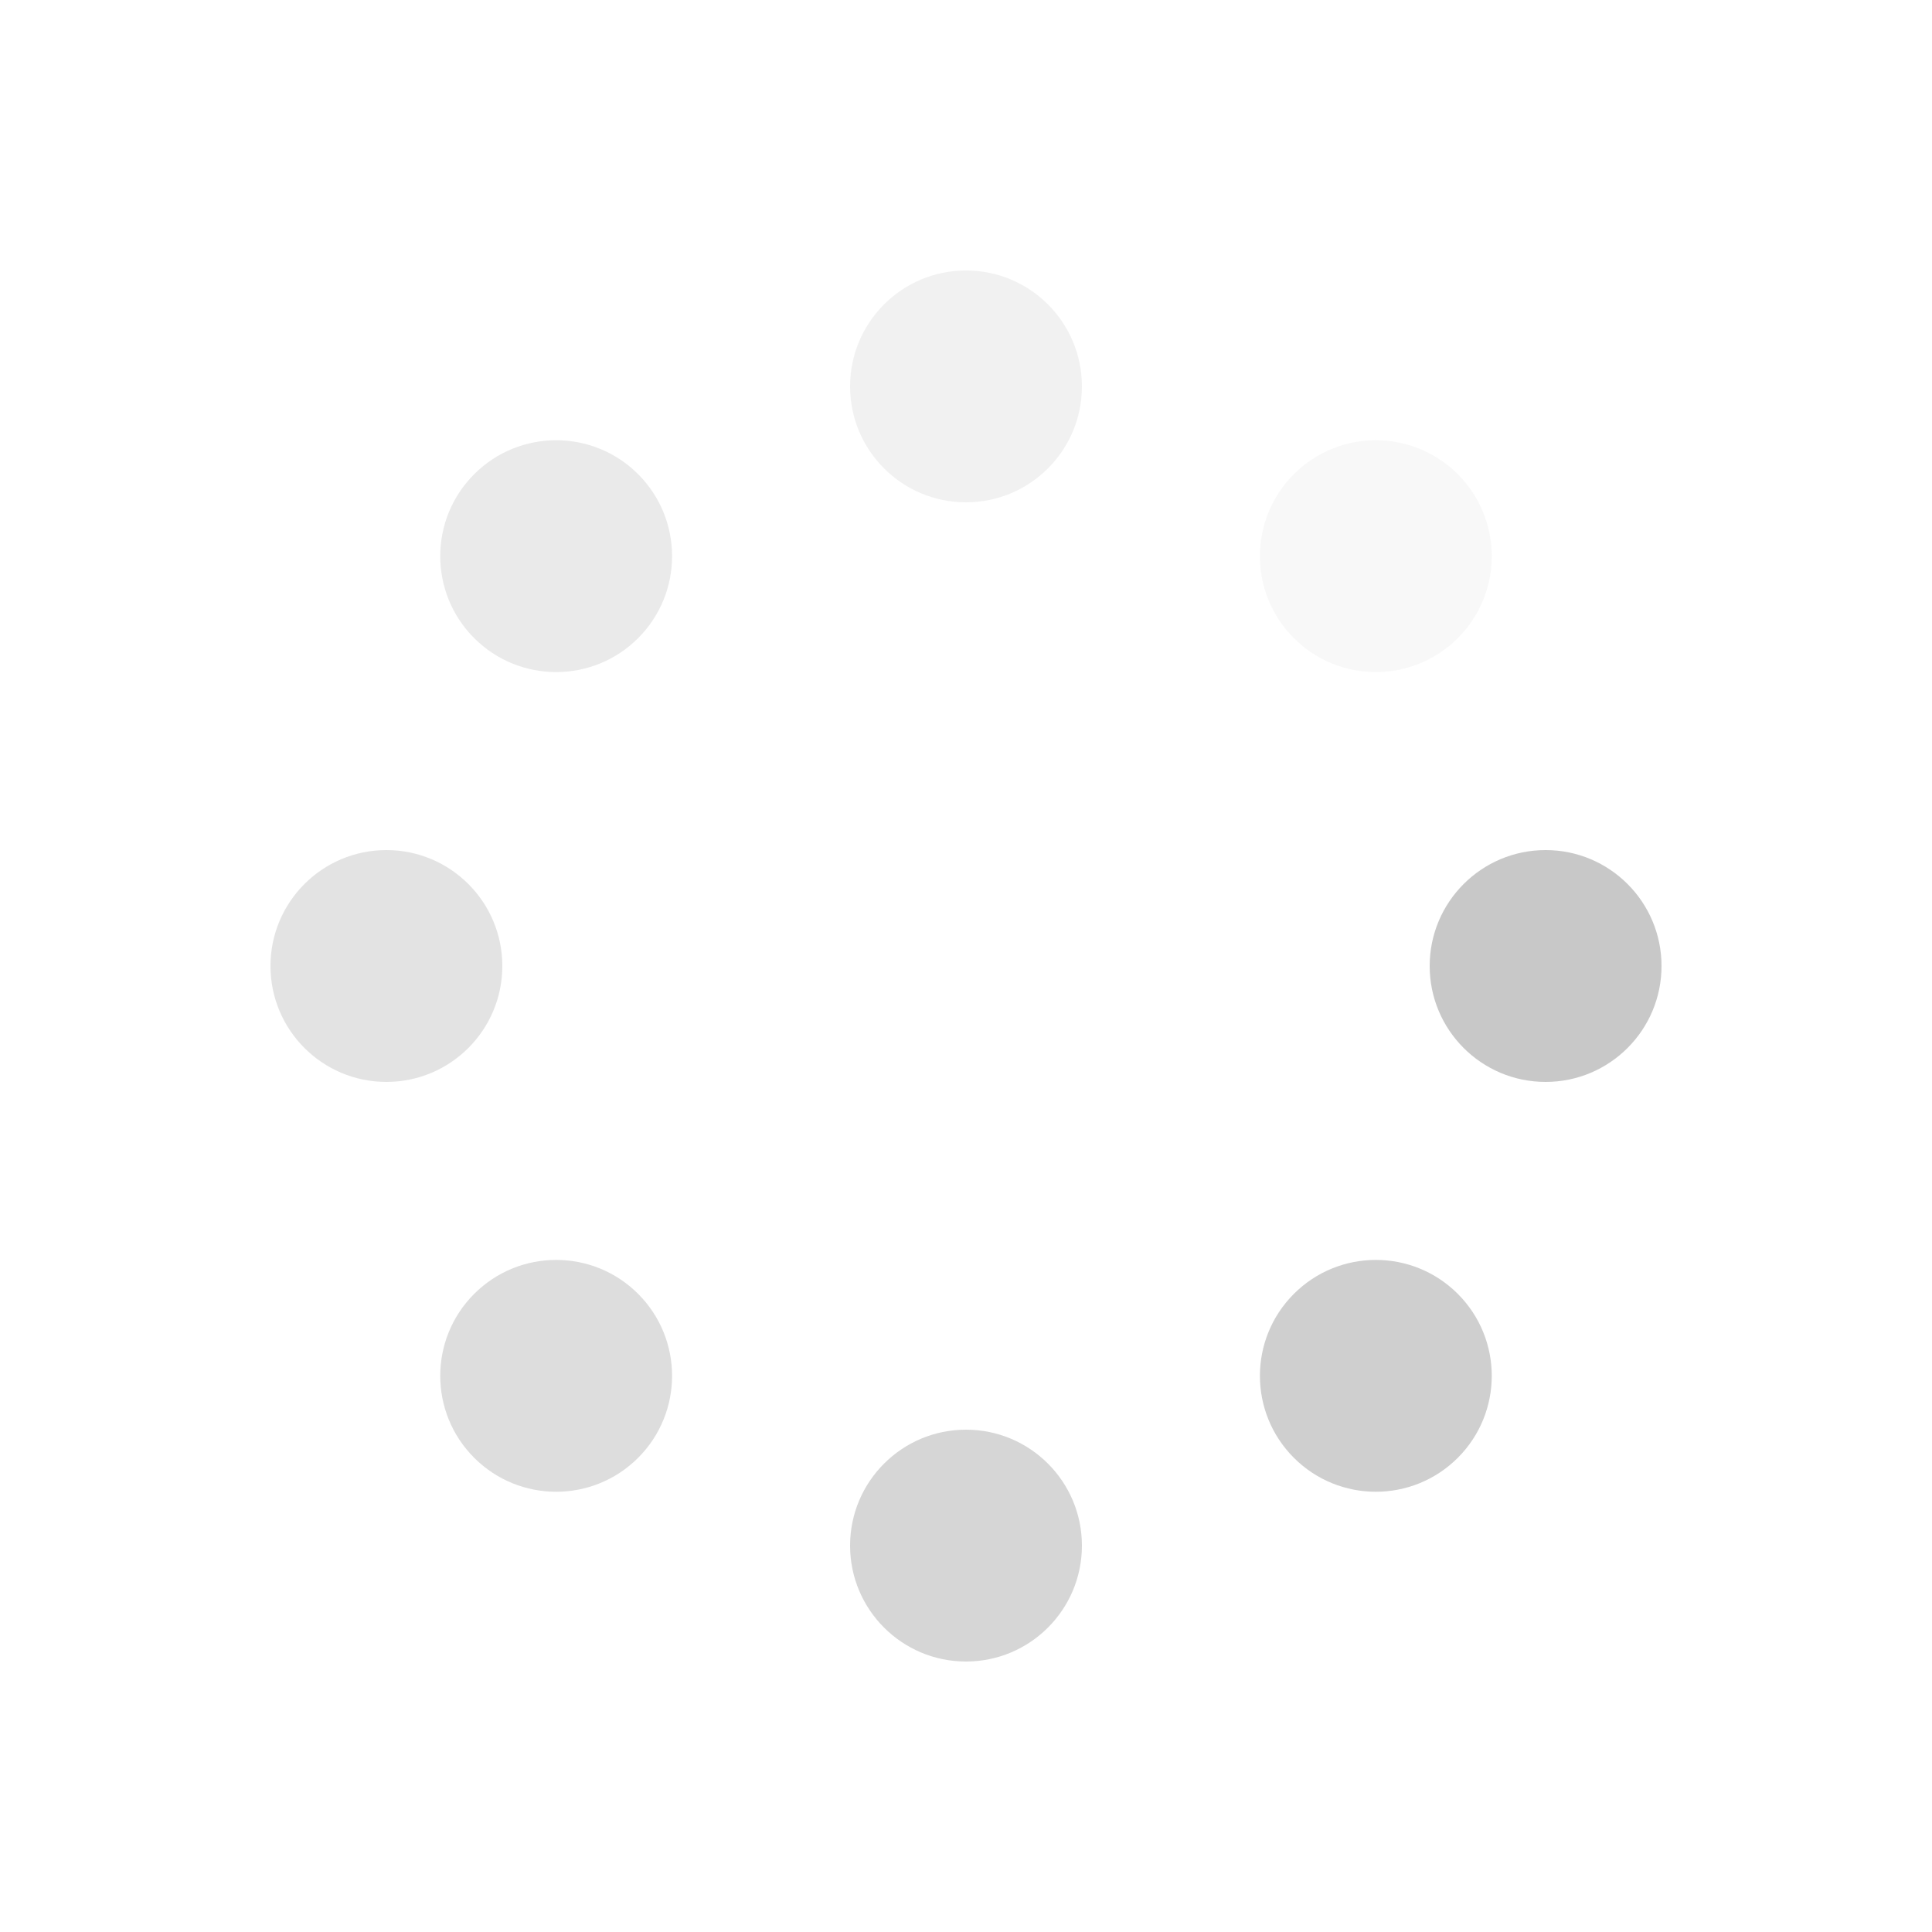
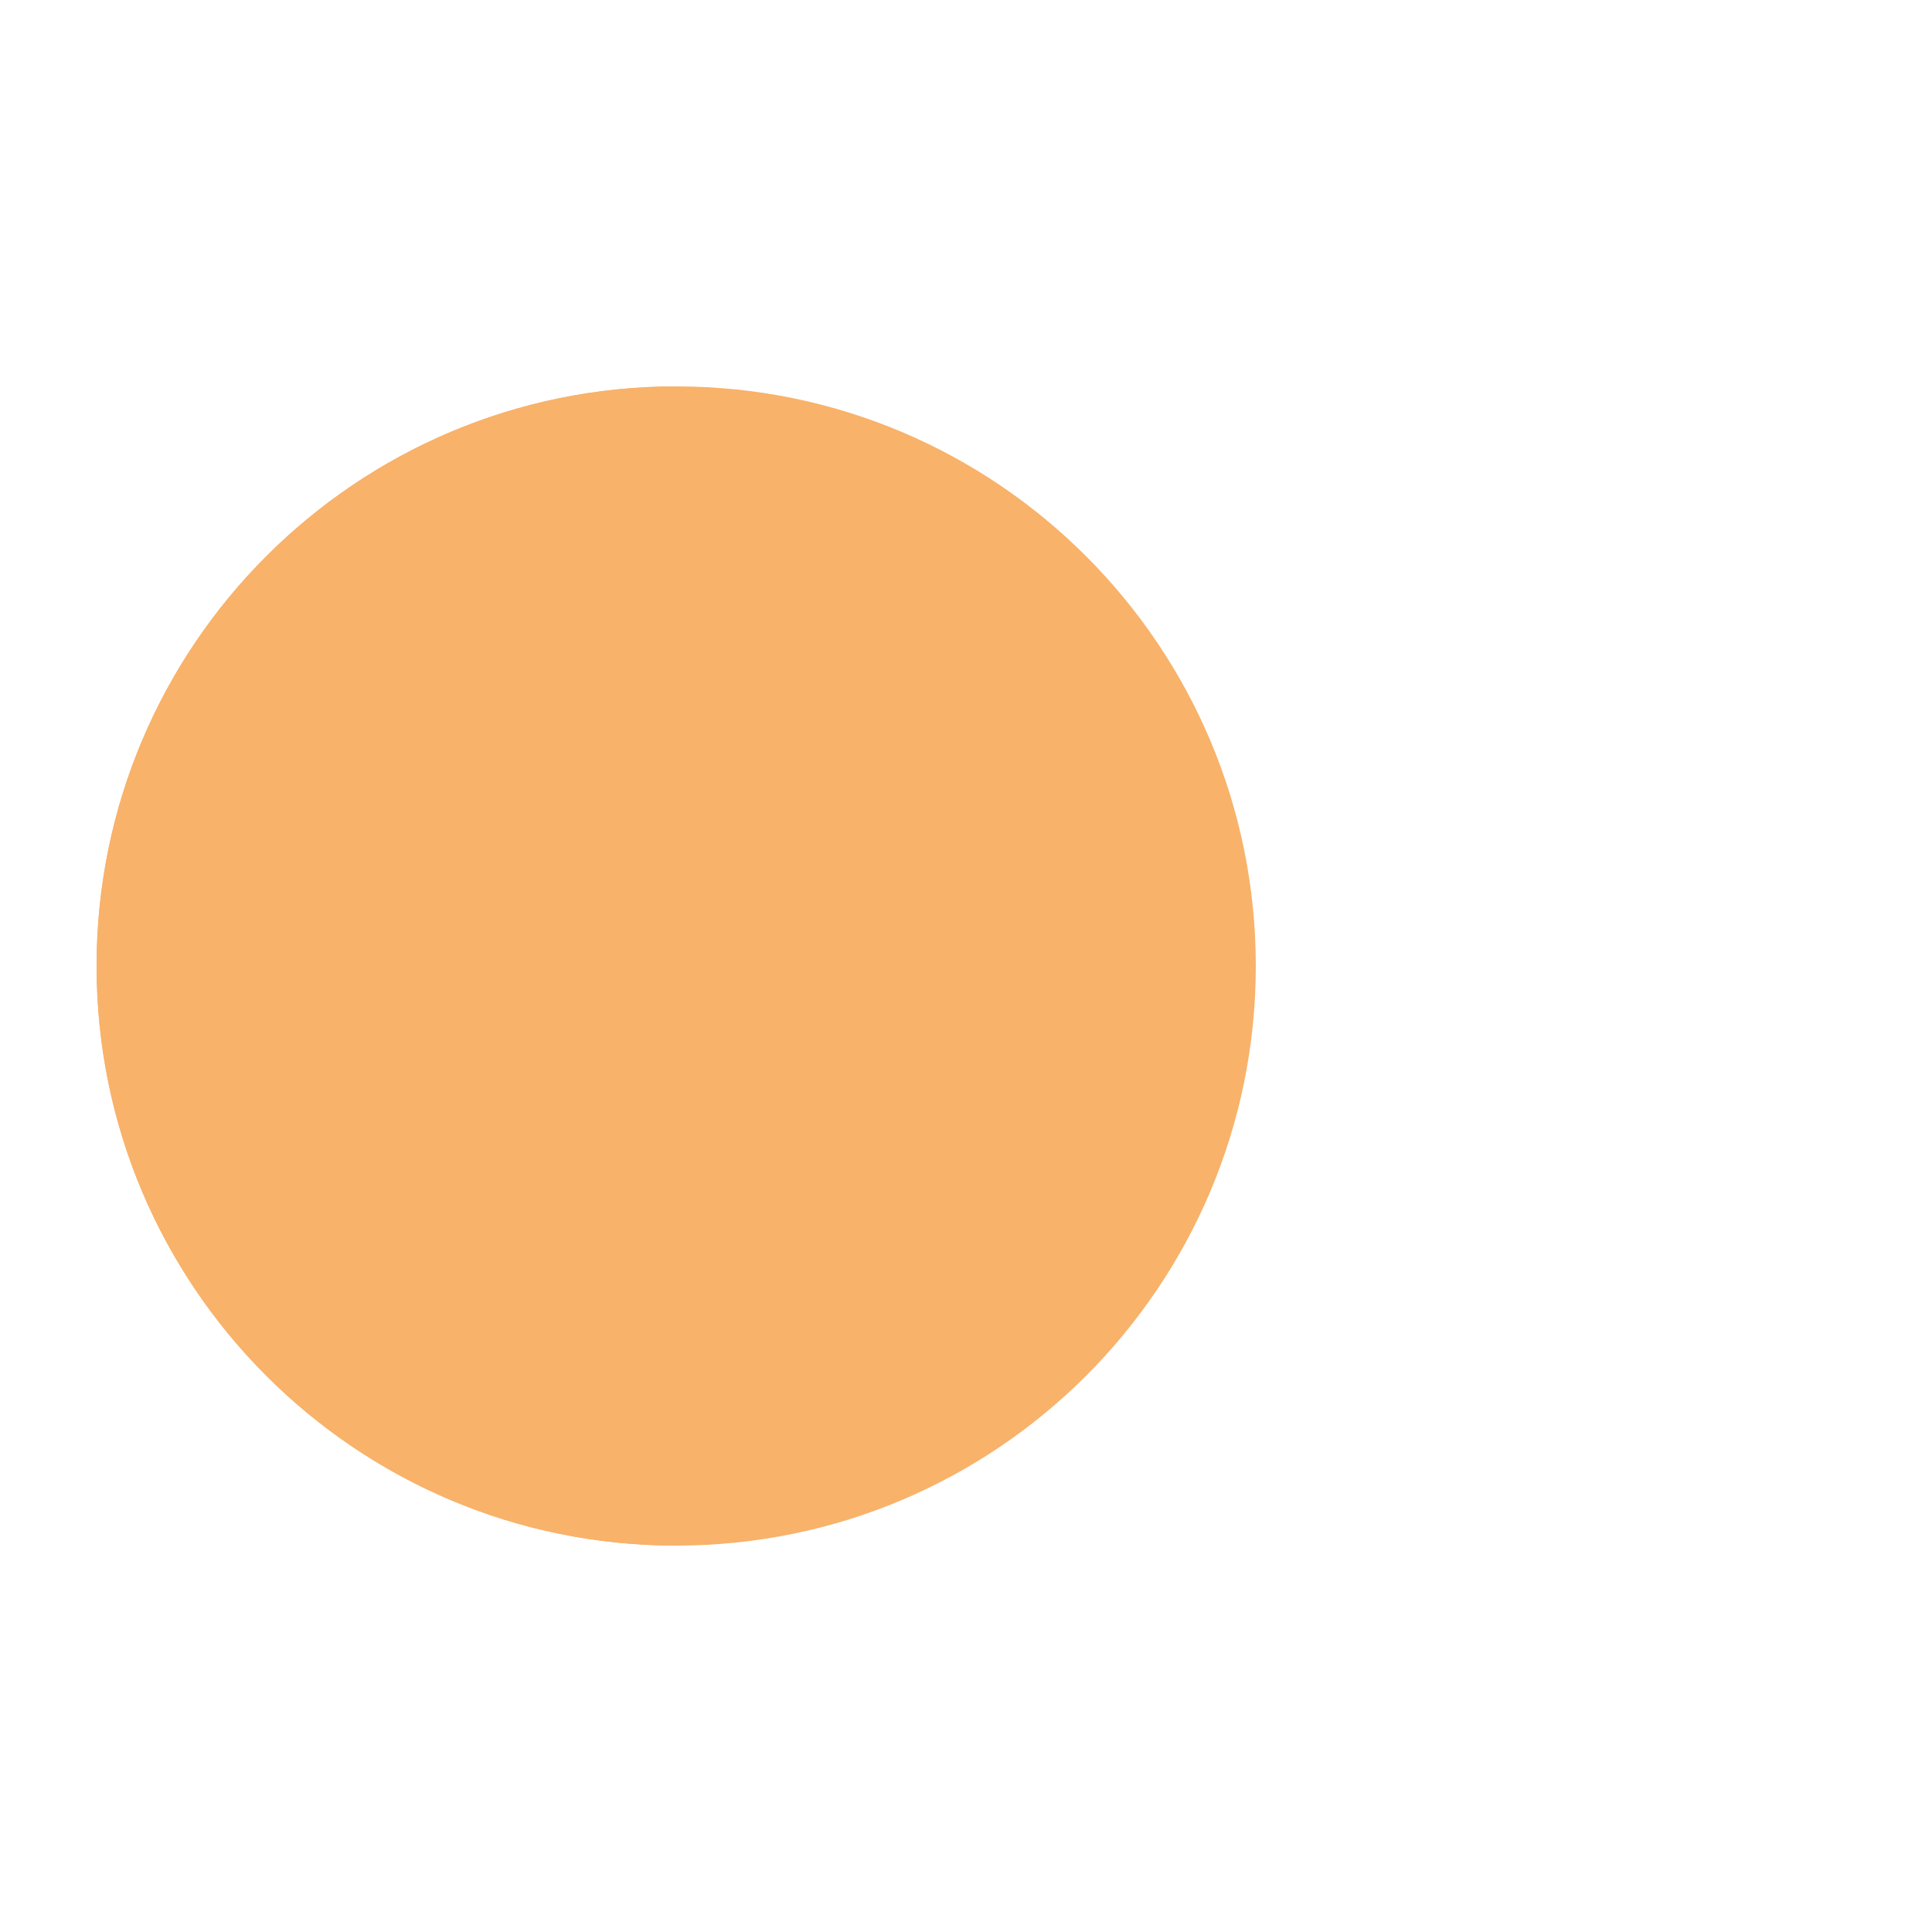
- <svg xmlns="http://www.w3.org/2000/svg" style="margin: auto; background: none; display: block; shape-rendering: auto;" width="80px" height="80px" viewBox="0 0 100 100" preserveAspectRatio="xMidYMid">
-   <g transform="translate(80,50)">
-     <g transform="rotate(0)">
-       <circle cx="0" cy="0" r="6" fill="#c8c8c8" fill-opacity="1">
-         <animateTransform attributeName="transform" type="scale" begin="-1.122s" values="1.5 1.5;1 1" keyTimes="0;1" dur="1.282s" repeatCount="indefinite" />
-         <animate attributeName="fill-opacity" keyTimes="0;1" dur="1.282s" repeatCount="indefinite" values="1;0" begin="-1.122s" />
-       </circle>
-     </g>
+ <svg xmlns="http://www.w3.org/2000/svg" style="margin: auto; background: rgb(255, 255, 255); display: block; shape-rendering: auto;" width="200px" height="200px" viewBox="0 0 100 100" preserveAspectRatio="xMidYMid">
+   <g>
+     <circle cx="60" cy="50" r="4" fill="#e15b64">
+       <animate attributeName="cx" repeatCount="indefinite" dur="1s" values="95;35" keyTimes="0;1" begin="-0.67s" />
+       <animate attributeName="fill-opacity" repeatCount="indefinite" dur="1s" values="0;1;1" keyTimes="0;0.2;1" begin="-0.67s" />
+     </circle>
+     <circle cx="60" cy="50" r="4" fill="#e15b64">
+       <animate attributeName="cx" repeatCount="indefinite" dur="1s" values="95;35" keyTimes="0;1" begin="-0.33s" />
+       <animate attributeName="fill-opacity" repeatCount="indefinite" dur="1s" values="0;1;1" keyTimes="0;0.2;1" begin="-0.33s" />
+     </circle>
+     <circle cx="60" cy="50" r="4" fill="#e15b64">
+       <animate attributeName="cx" repeatCount="indefinite" dur="1s" values="95;35" keyTimes="0;1" begin="0s" />
+       <animate attributeName="fill-opacity" repeatCount="indefinite" dur="1s" values="0;1;1" keyTimes="0;0.2;1" begin="0s" />
+     </circle>
  </g>
-   <g transform="translate(71.2132,71.2132)">
-     <g transform="rotate(45)">
-       <circle cx="0" cy="0" r="6" fill="#c8c8c8" fill-opacity="0.875">
-         <animateTransform attributeName="transform" type="scale" begin="-0.962s" values="1.5 1.5;1 1" keyTimes="0;1" dur="1.282s" repeatCount="indefinite" />
-         <animate attributeName="fill-opacity" keyTimes="0;1" dur="1.282s" repeatCount="indefinite" values="1;0" begin="-0.962s" />
-       </circle>
-     </g>
-   </g>
-   <g transform="translate(50,80)">
-     <g transform="rotate(90)">
-       <circle cx="0" cy="0" r="6" fill="#c8c8c8" fill-opacity="0.75">
-         <animateTransform attributeName="transform" type="scale" begin="-0.801s" values="1.5 1.5;1 1" keyTimes="0;1" dur="1.282s" repeatCount="indefinite" />
-         <animate attributeName="fill-opacity" keyTimes="0;1" dur="1.282s" repeatCount="indefinite" values="1;0" begin="-0.801s" />
-       </circle>
-     </g>
-   </g>
-   <g transform="translate(28.7868,71.2132)">
-     <g transform="rotate(135)">
-       <circle cx="0" cy="0" r="6" fill="#c8c8c8" fill-opacity="0.625">
-         <animateTransform attributeName="transform" type="scale" begin="-0.641s" values="1.5 1.5;1 1" keyTimes="0;1" dur="1.282s" repeatCount="indefinite" />
-         <animate attributeName="fill-opacity" keyTimes="0;1" dur="1.282s" repeatCount="indefinite" values="1;0" begin="-0.641s" />
-       </circle>
-     </g>
-   </g>
-   <g transform="translate(20,50)">
-     <g transform="rotate(180)">
-       <circle cx="0" cy="0" r="6" fill="#c8c8c8" fill-opacity="0.5">
-         <animateTransform attributeName="transform" type="scale" begin="-0.481s" values="1.5 1.5;1 1" keyTimes="0;1" dur="1.282s" repeatCount="indefinite" />
-         <animate attributeName="fill-opacity" keyTimes="0;1" dur="1.282s" repeatCount="indefinite" values="1;0" begin="-0.481s" />
-       </circle>
-     </g>
-   </g>
-   <g transform="translate(28.7868,28.7868)">
-     <g transform="rotate(225)">
-       <circle cx="0" cy="0" r="6" fill="#c8c8c8" fill-opacity="0.375">
-         <animateTransform attributeName="transform" type="scale" begin="-0.321s" values="1.5 1.5;1 1" keyTimes="0;1" dur="1.282s" repeatCount="indefinite" />
-         <animate attributeName="fill-opacity" keyTimes="0;1" dur="1.282s" repeatCount="indefinite" values="1;0" begin="-0.321s" />
-       </circle>
-     </g>
-   </g>
-   <g transform="translate(50,20)">
-     <g transform="rotate(270)">
-       <circle cx="0" cy="0" r="6" fill="#c8c8c8" fill-opacity="0.25">
-         <animateTransform attributeName="transform" type="scale" begin="-0.16s" values="1.5 1.5;1 1" keyTimes="0;1" dur="1.282s" repeatCount="indefinite" />
-         <animate attributeName="fill-opacity" keyTimes="0;1" dur="1.282s" repeatCount="indefinite" values="1;0" begin="-0.16s" />
-       </circle>
-     </g>
-   </g>
-   <g transform="translate(71.2132,28.7868)">
-     <g transform="rotate(315)">
-       <circle cx="0" cy="0" r="6" fill="#c8c8c8" fill-opacity="0.125">
-         <animateTransform attributeName="transform" type="scale" begin="0s" values="1.5 1.5;1 1" keyTimes="0;1" dur="1.282s" repeatCount="indefinite" />
-         <animate attributeName="fill-opacity" keyTimes="0;1" dur="1.282s" repeatCount="indefinite" values="1;0" begin="0s" />
-       </circle>
-     </g>
+   <g transform="translate(-15 0)">
+     <path d="M50 50L20 50A30 30 0 0 0 80 50Z" fill="#f8b26a" transform="rotate(90 50 50)" />
+     <path d="M50 50L20 50A30 30 0 0 0 80 50Z" fill="#f8b26a">
+       <animateTransform attributeName="transform" type="rotate" repeatCount="indefinite" dur="1s" values="0 50 50;45 50 50;0 50 50" keyTimes="0;0.5;1" />
+     </path>
+     <path d="M50 50L20 50A30 30 0 0 1 80 50Z" fill="#f8b26a">
+       <animateTransform attributeName="transform" type="rotate" repeatCount="indefinite" dur="1s" values="0 50 50;-45 50 50;0 50 50" keyTimes="0;0.5;1" />
+     </path>
  </g>
</svg>
